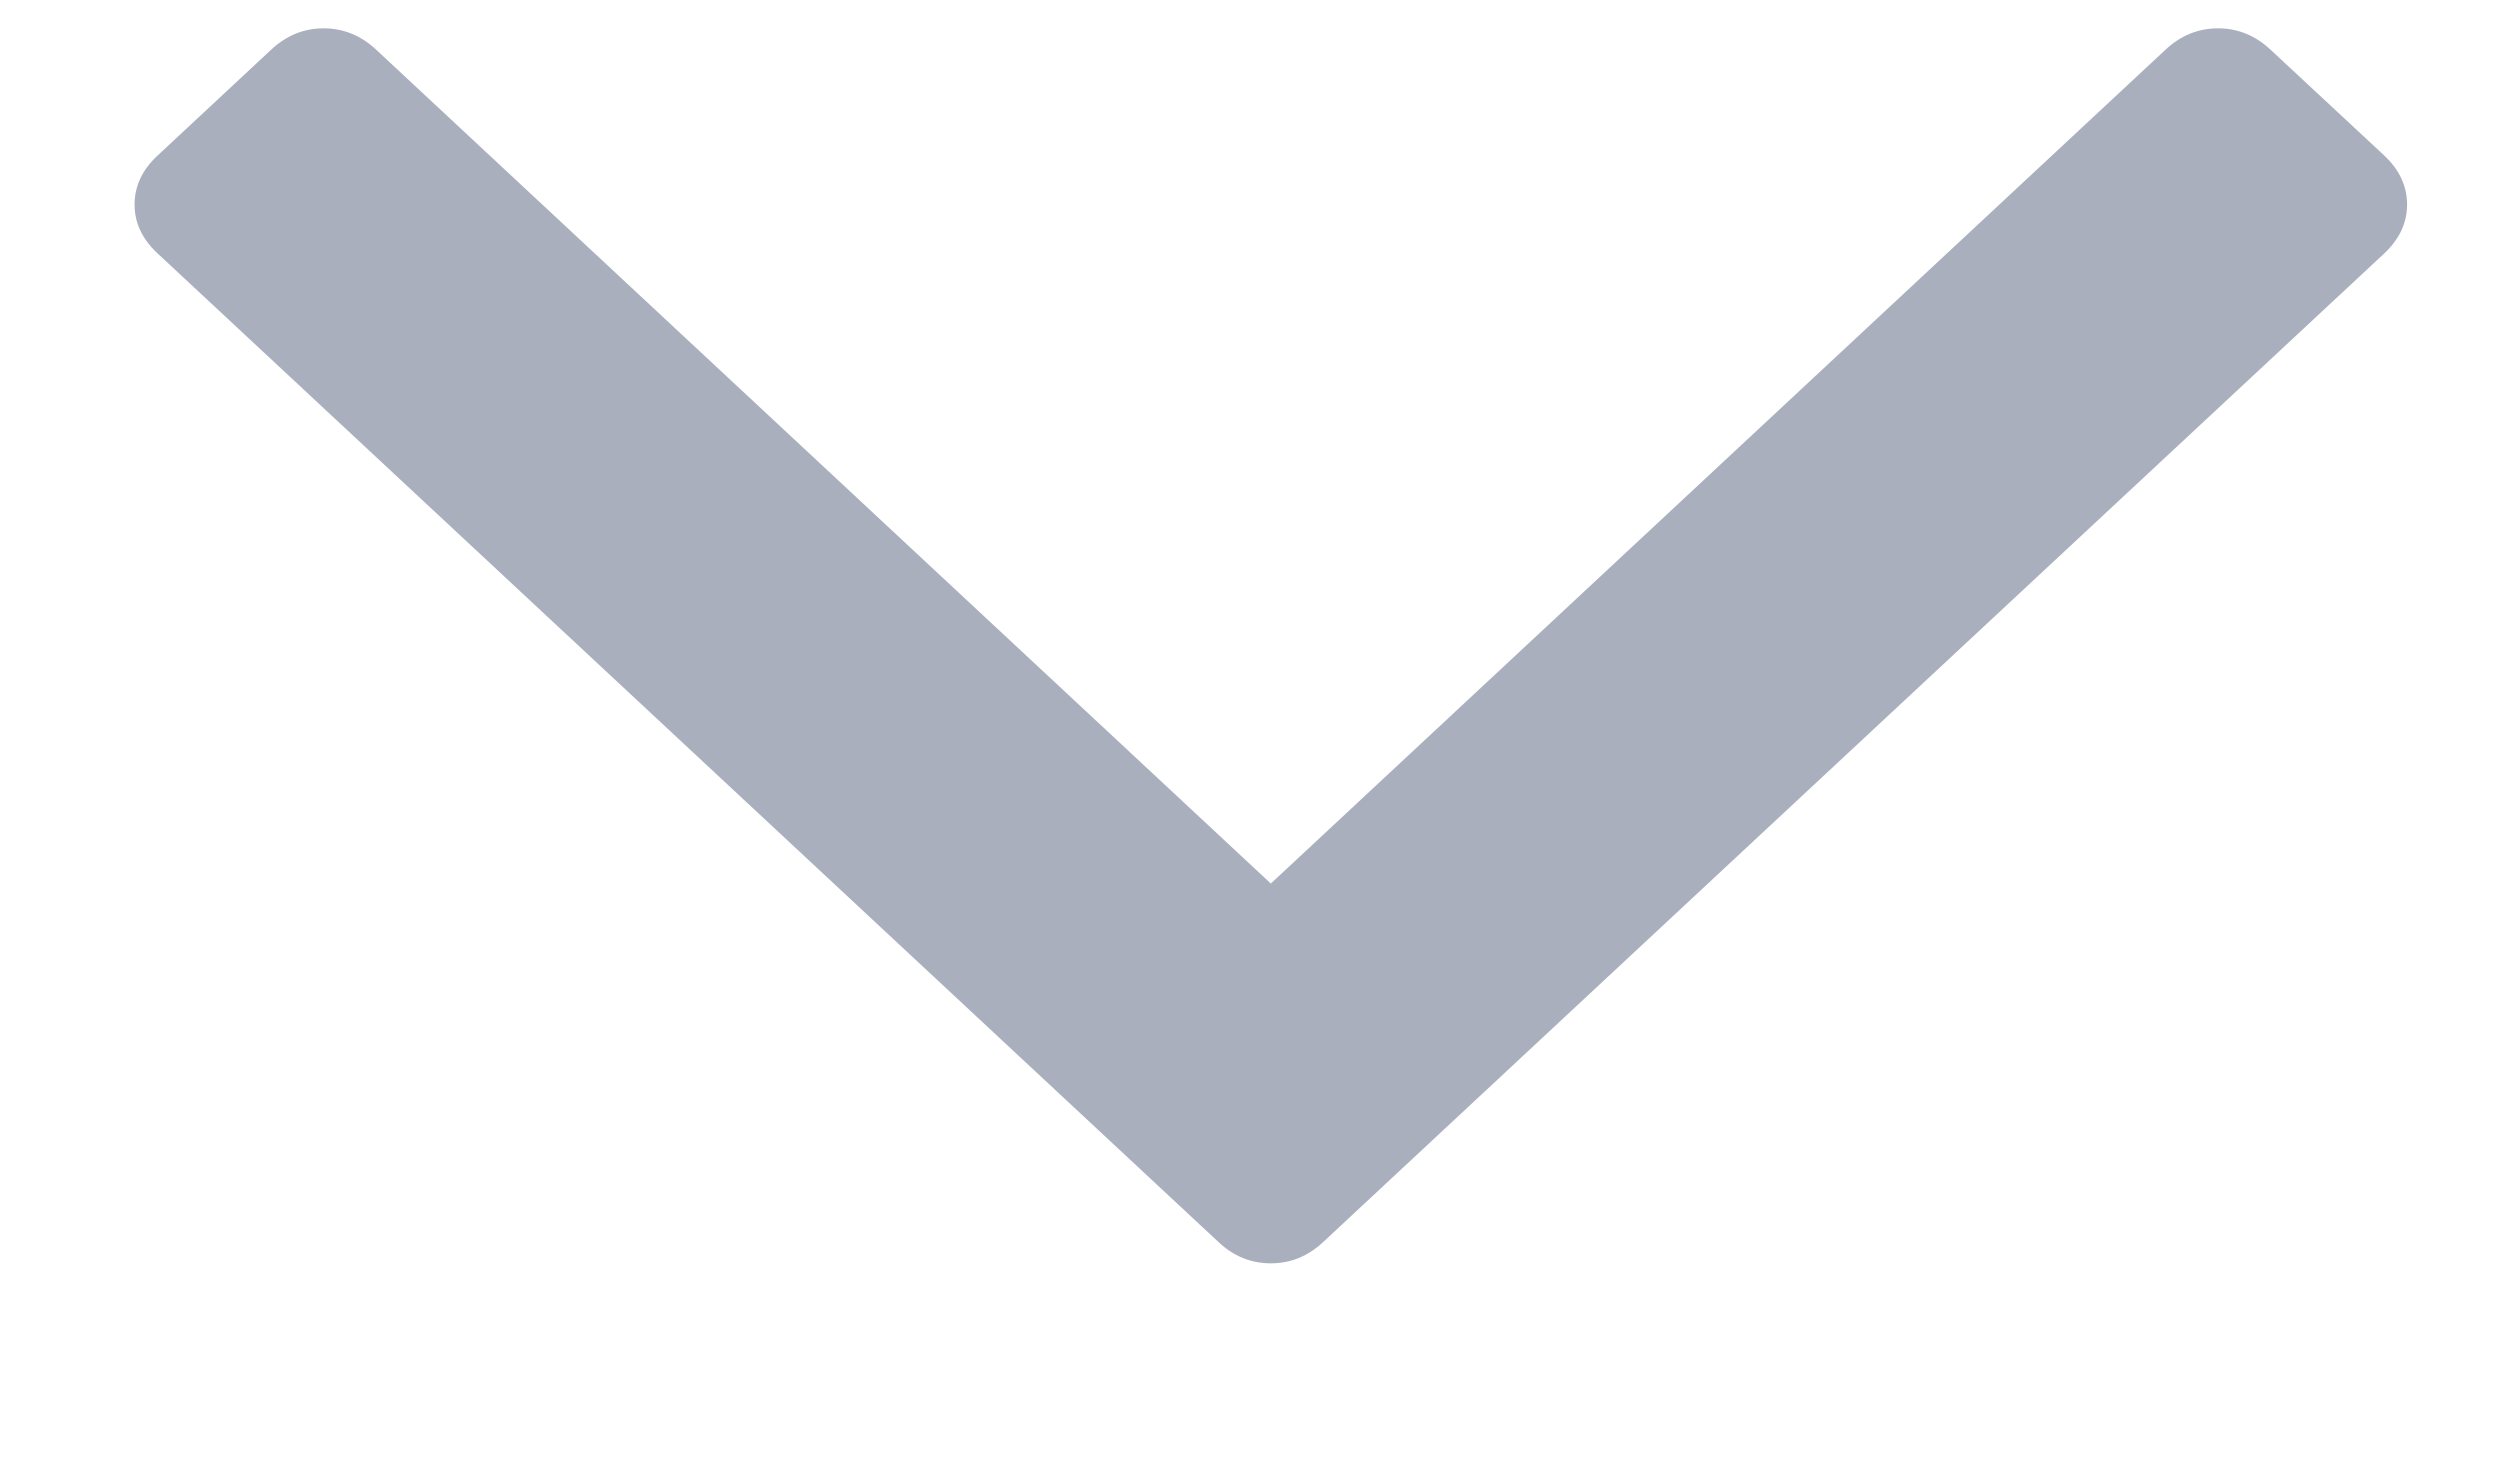
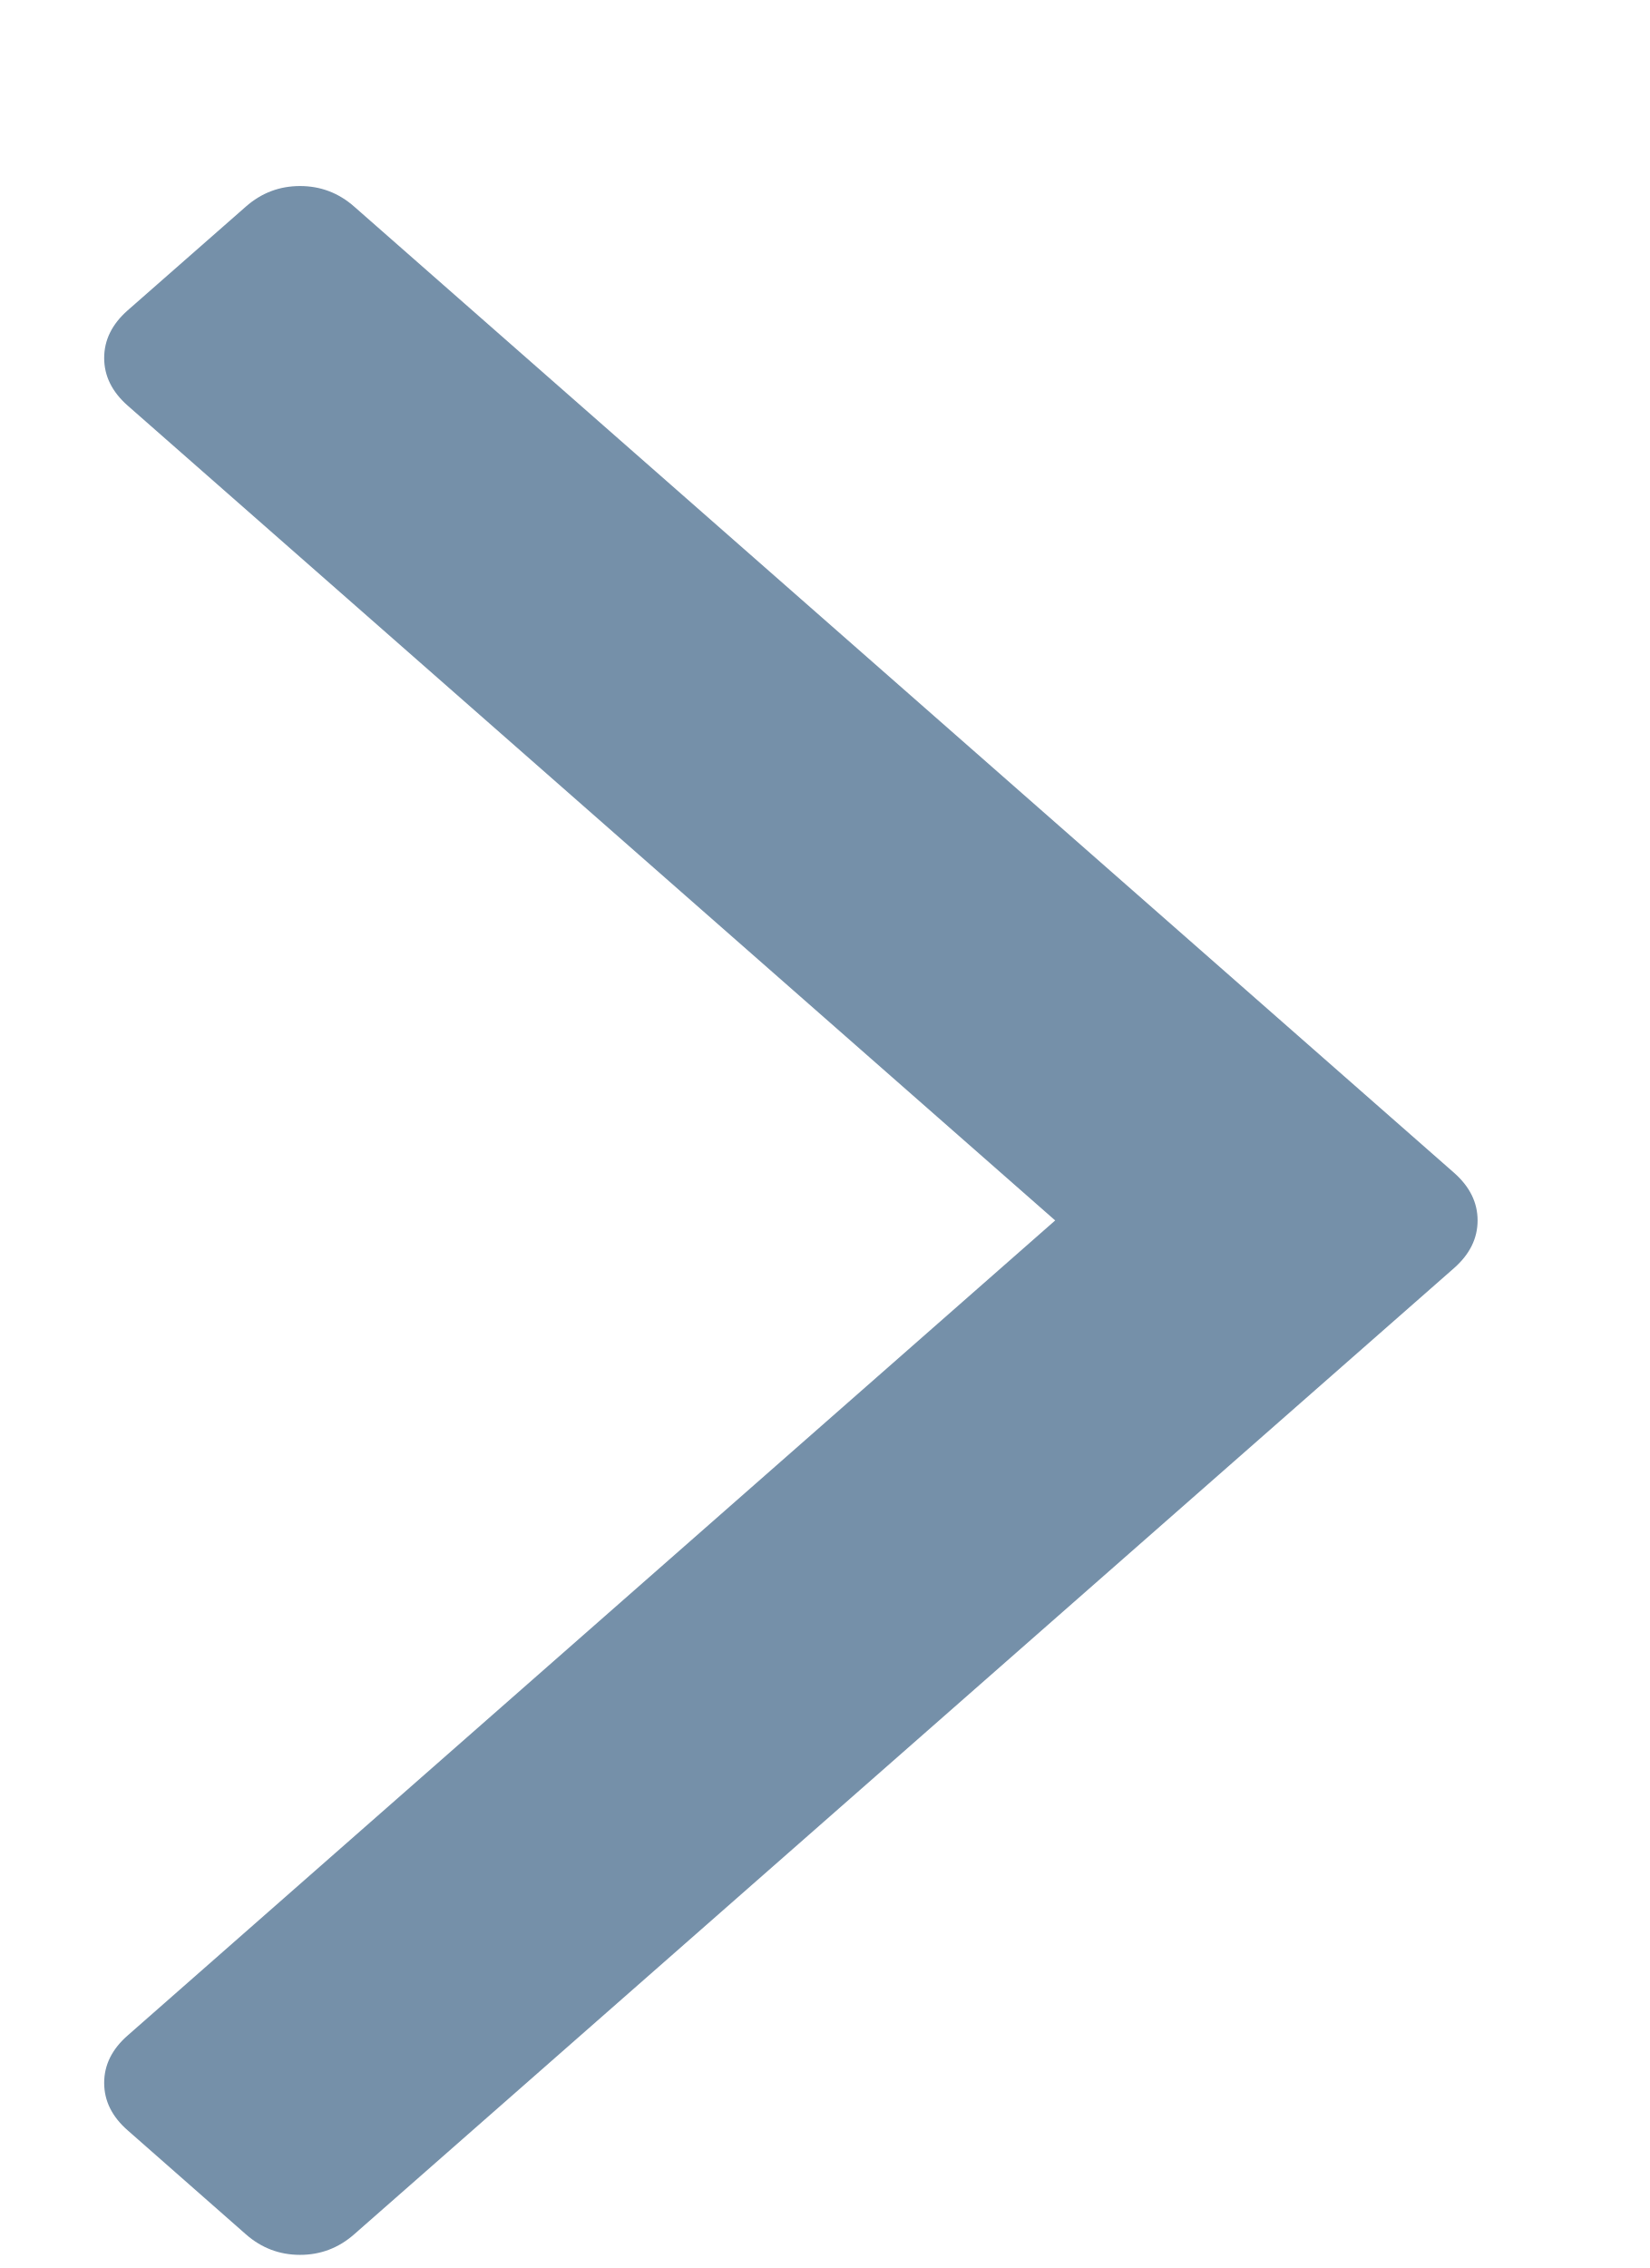
- <svg xmlns="http://www.w3.org/2000/svg" width="12px" height="7px" viewBox="0 0 12 7" version="1.1">
+ <svg xmlns="http://www.w3.org/2000/svg" width="8px" height="11px" viewBox="0 0 8 11" version="1.1">
  <defs />
  <g id="Pagina's" stroke="none" stroke-width="1" fill="none" fill-rule="evenodd">
-     <g id="formulier" transform="translate(-1493, -23)" fill="#AAAFBD">
-       <g id="zoekbalk" transform="translate(233, -2)">
-         <g id="user" transform="translate(1077.6, 10.1)">
-           <g id="angle" transform="translate(183, 15)">
-             <path d="M10.298,0.138 C10.225,0.07 10.141,0.036 10.047,0.036 C9.952,0.036 9.868,0.07 9.795,0.138 L5.5,4.141 L1.205,0.138 C1.132,0.07 1.048,0.036 0.953,0.036 C0.859,0.036 0.775,0.07 0.702,0.138 L0.156,0.647 C0.083,0.715 0.046,0.793 0.046,0.882 C0.046,0.97 0.083,1.048 0.156,1.116 L5.249,5.862 C5.321,5.93 5.405,5.964 5.5,5.964 C5.595,5.964 5.678,5.93 5.751,5.862 L10.845,1.116 C10.917,1.048 10.954,0.97 10.954,0.882 C10.954,0.793 10.917,0.715 10.845,0.647 L10.298,0.138 Z" id="Shape" />
+     <g id="formulier" transform="translate(-204, -179)" fill="#7590A9">
+       <g id="menu" transform="translate(-1, -2)">
+         <g id="row">
+           <g transform="translate(0, 86)">
+             <g id="item-sub" transform="translate(0, 79.41927)">
+               <g id="arrow" transform="translate(208.8363, 21.5) rotate(-90) translate(-208.8363, -21.5) translate(203.7763, 18.12801)">
+                 <path d="M9.977,0.728 L9.474,0.155 C9.407,0.079 9.33,0.041 9.243,0.041 C9.156,0.041 9.079,0.079 9.012,0.155 L5.06,4.654 L1.108,0.156 C1.041,0.079 0.964,0.041 0.877,0.041 C0.79,0.041 0.713,0.079 0.646,0.156 L0.143,0.728 C0.076,0.804 0.043,0.892 0.043,0.991 C0.043,1.09 0.076,1.178 0.143,1.254 L4.829,6.589 C4.896,6.665 4.973,6.703 5.06,6.703 C5.147,6.703 5.224,6.665 5.291,6.589 L9.977,1.254 C10.044,1.178 10.077,1.09 10.077,0.991 C10.077,0.892 10.044,0.804 9.977,0.728 L9.977,0.728 Z" id="Shape" />
+               </g>
+             </g>
          </g>
        </g>
      </g>
    </g>
  </g>
</svg>
